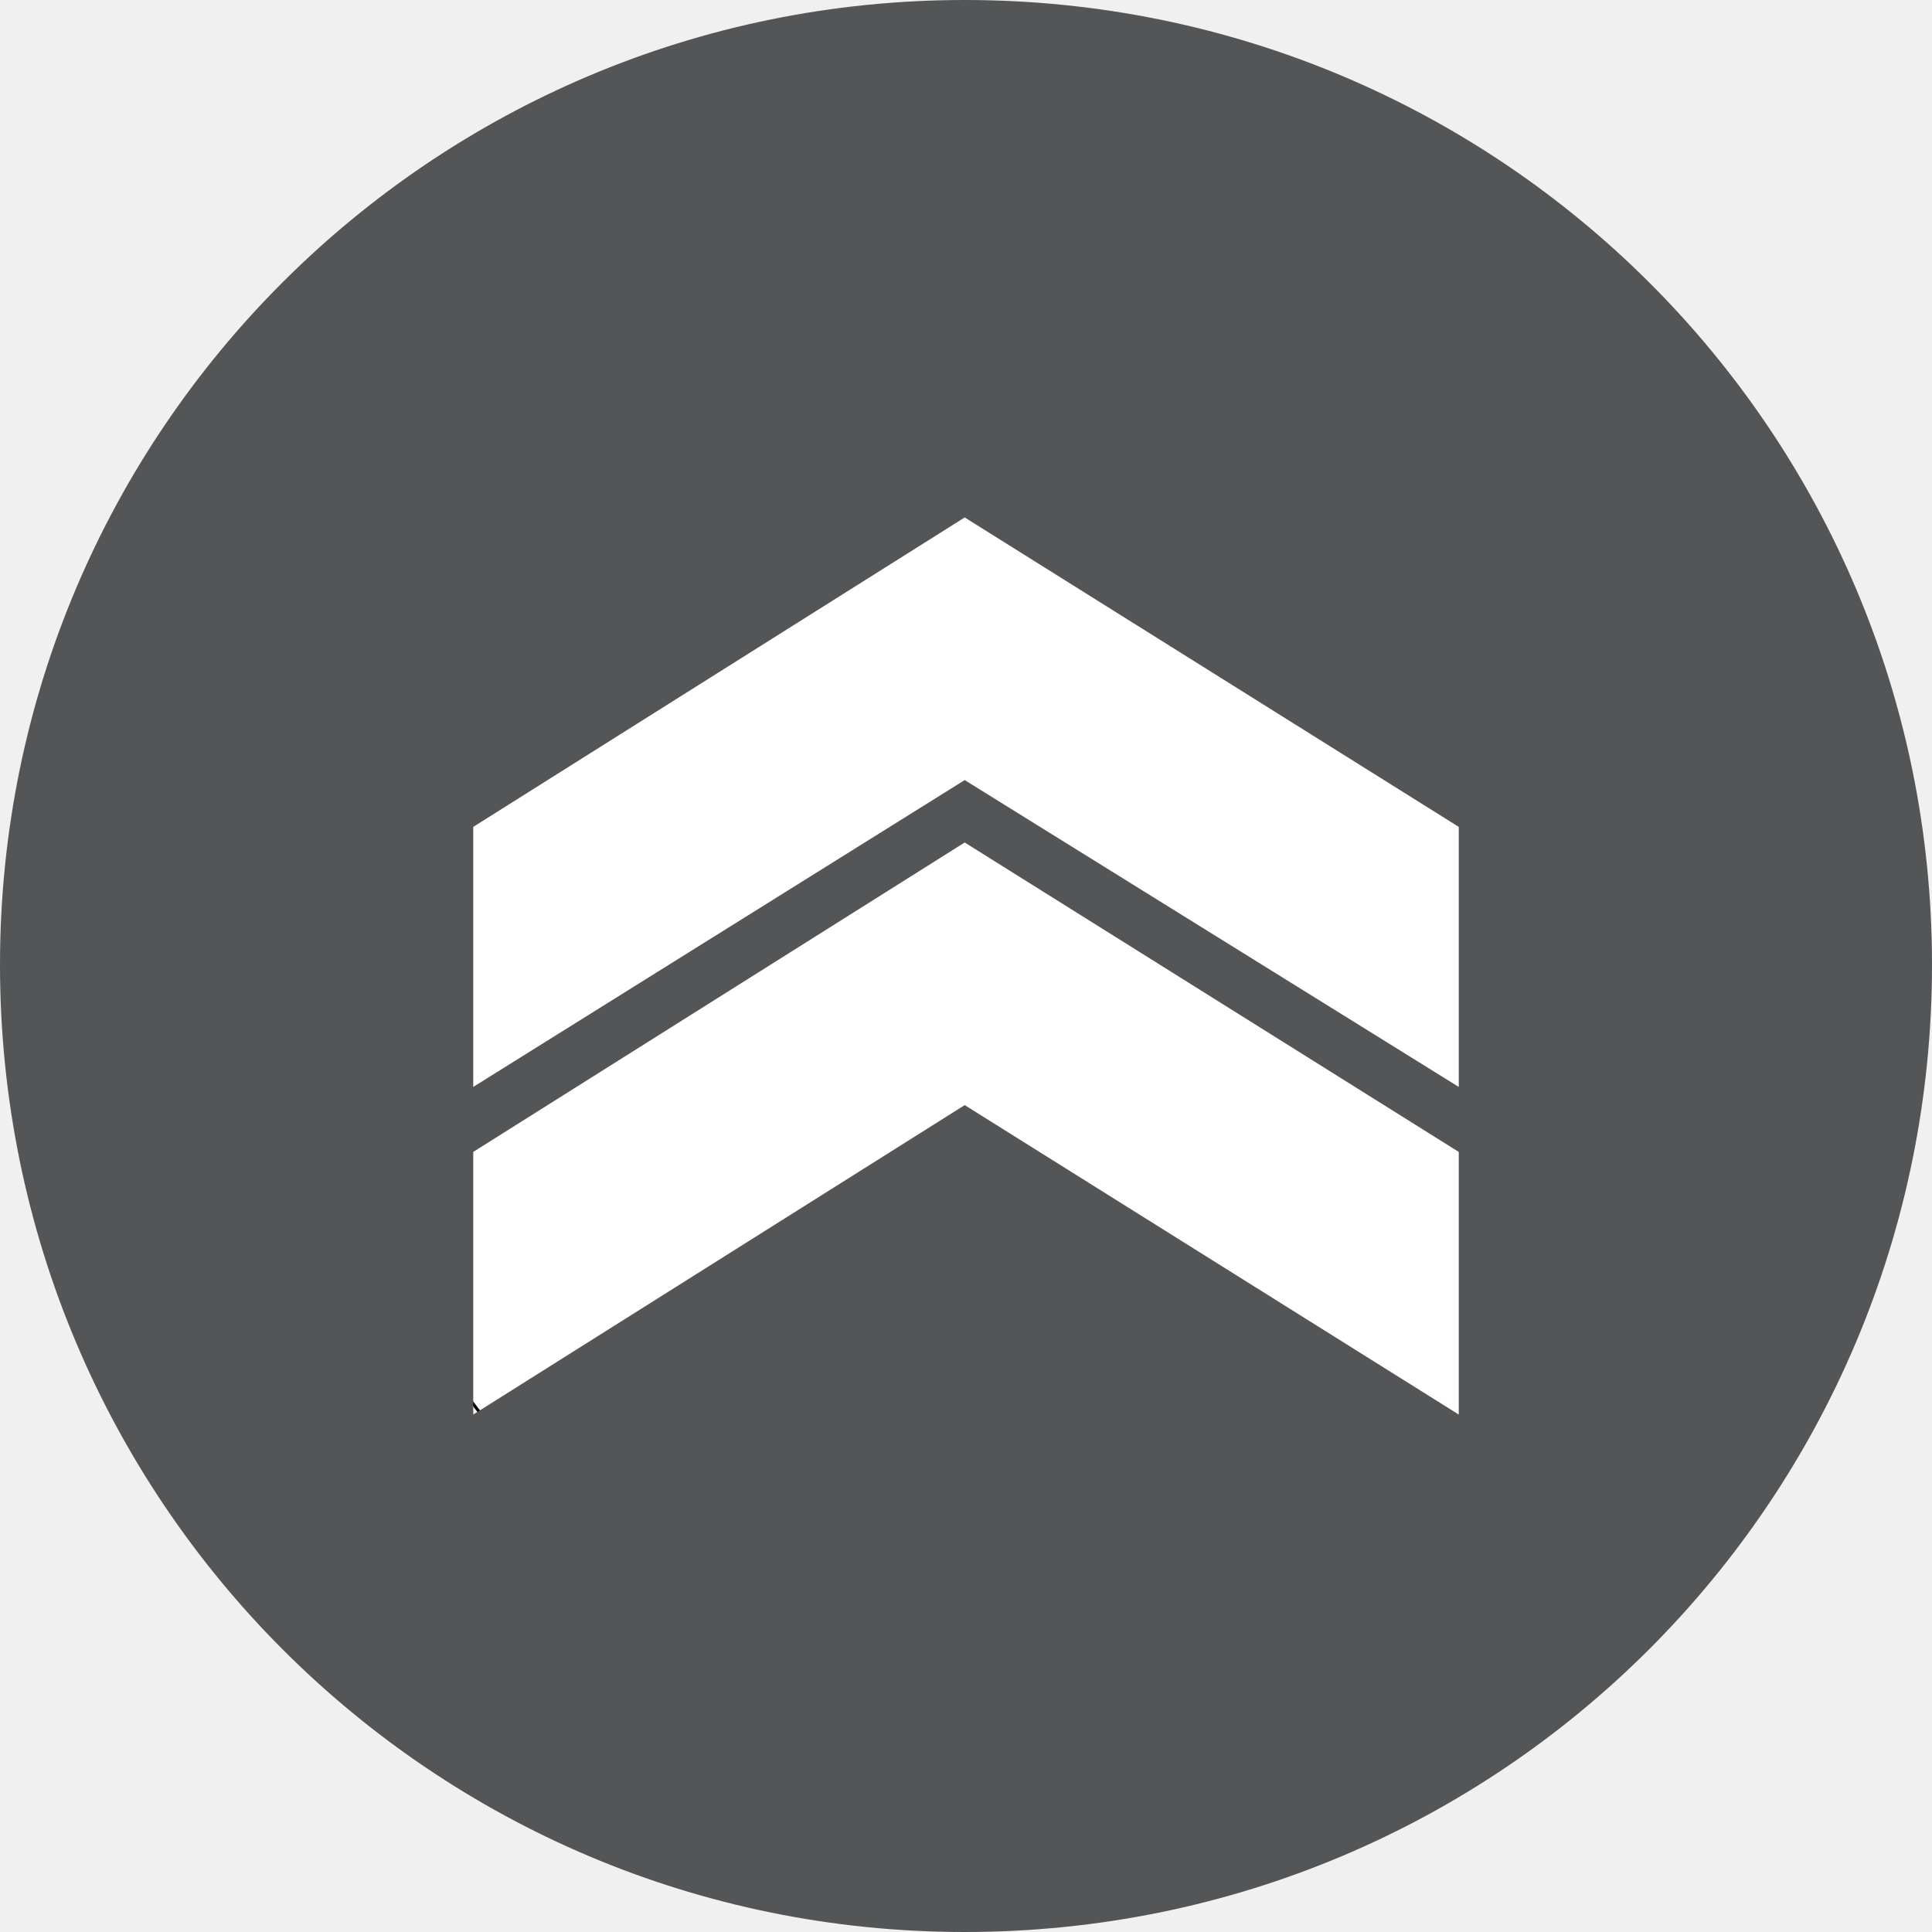
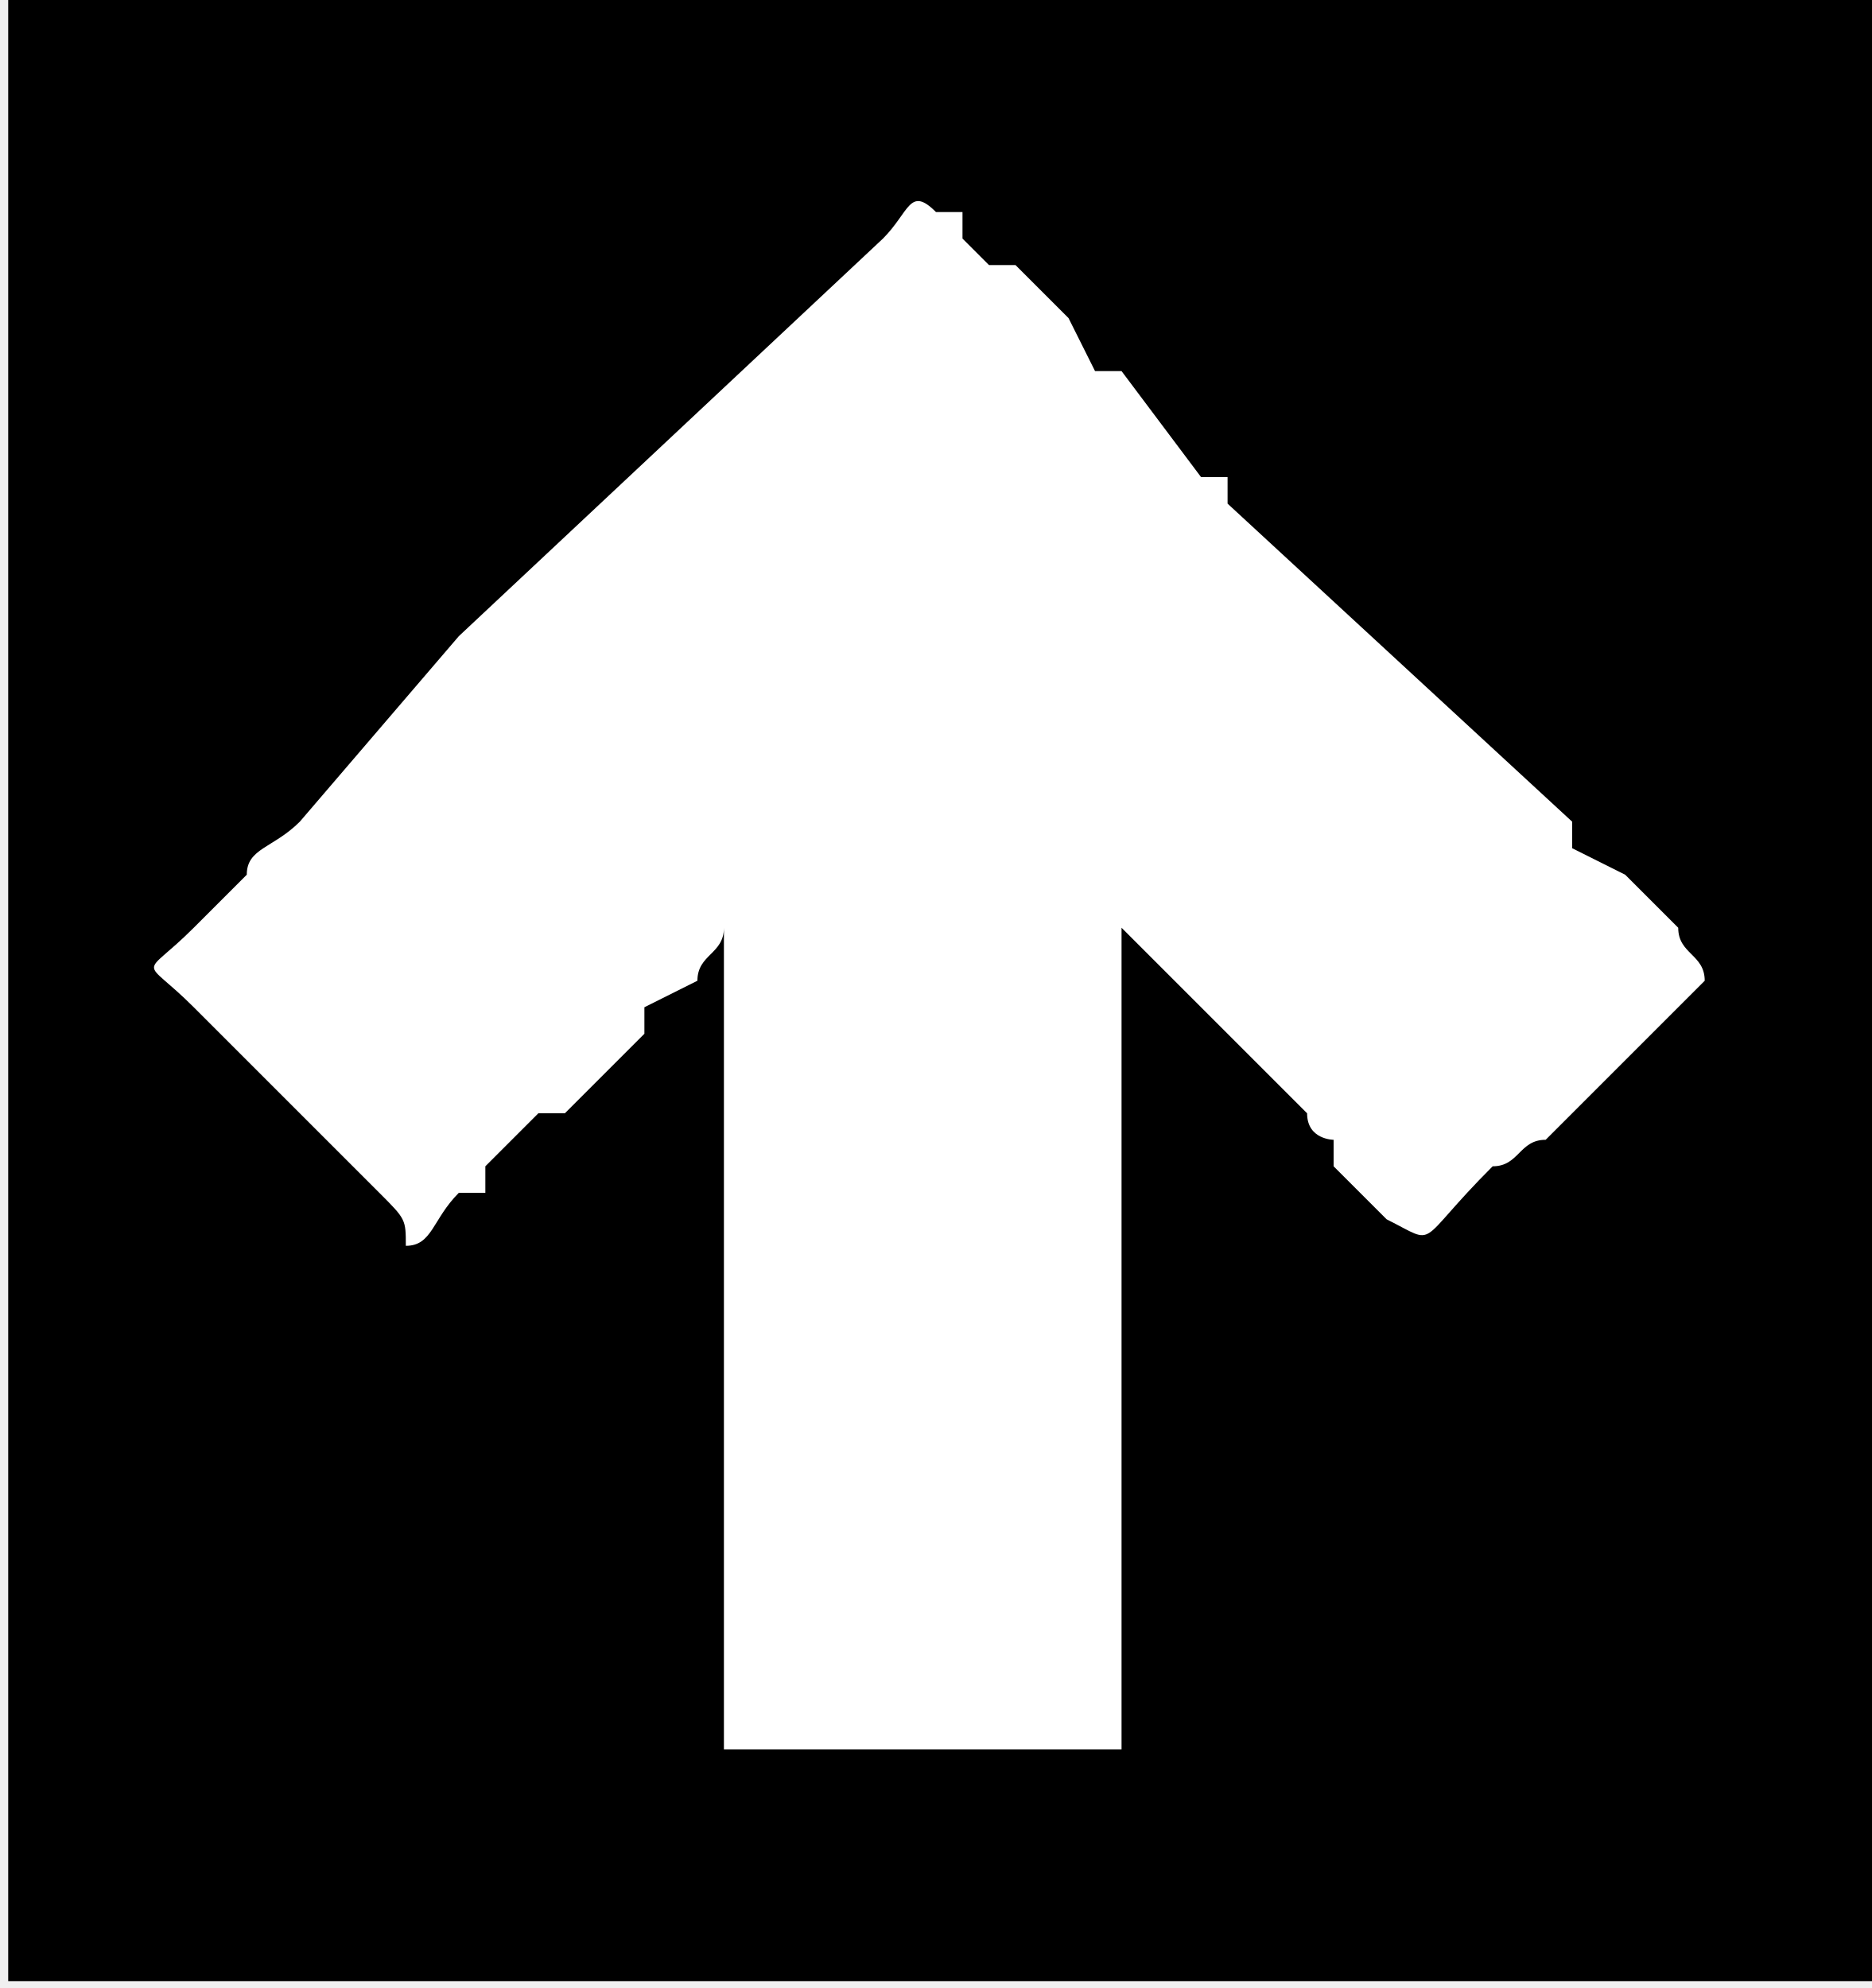
- <svg xmlns="http://www.w3.org/2000/svg" xml:space="preserve" width="130.048mm" height="130.048mm" version="1.1" style="shape-rendering:geometricPrecision; text-rendering:geometricPrecision; image-rendering:optimizeQuality; fill-rule:evenodd; clip-rule:evenodd" viewBox="0 0 743 743" enable-background="new 0 0 512 512">
+ <svg xmlns="http://www.w3.org/2000/svg" xml:space="preserve" width="7.318mm" height="7.772mm" version="1.1" style="shape-rendering:geometricPrecision; text-rendering:geometricPrecision; image-rendering:optimizeQuality; fill-rule:evenodd; clip-rule:evenodd" viewBox="0 0 70 75">
  <defs>
    <style type="text/css">
   
-     .str0 {stroke:black;stroke-width:1.143}
-     .fil1 {fill:#545557}
-     .fil0 {fill:white;fill-rule:nonzero}
+     .fil0 {fill:black}
+     .fil1 {fill:white}
   
  </style>
  </defs>
  <g id="Layer_x0020_1">
-     <ellipse class="fil0 str0" cx="387" cy="361" rx="264" ry="284" />
-     <g id="_1842896906256">
-       <path class="fil1" d="M371 0c-205,0 -371,166 -371,371 0,206 166,372 371,372 206,0 372,-166 372,-372 0,-205 -166,-371 -372,-371zm190 544l-190 -119 -189 119 0 -101 189 -119 190 119 0 101 0 0zm0 -126l-190 -118 -189 118 0 -100 189 -119 190 119 0 100 0 0z" />
-     </g>
+     <rect class="fil0" width="70.377" height="74.741" />
+     <path class="fil1" d="M15 47c1,0 1,-1 2,-2 0,0 0,0 0,0l1 0c0,0 0,-1 0,-1 0,0 0,0 0,0l2 -2c0,0 0,0 0,0 0,0 0,0 0,0 0,0 0,0 0,0 0,0 1,0 1,0l3 -3c0,0 0,-1 0,-1l2 -1c0,0 0,0 0,0 0,-1 1,-1 1,-2l0 31 15 0 0 -31c1,1 1,1 1,1l4 4c0,0 0,0 0,0l2 2c0,0 0,0 0,0 0,0 0,0 0,0 0,0 0,0 0,0 0,0 0,0 0,0 0,1 1,1 1,1 0,0 0,0 0,0 0,0 0,0 0,0 0,0 0,0 0,0 0,0 0,1 0,1l2 2c2,1 1,1 4,-2 1,0 1,-1 2,-1 1,-1 2,-2 3,-3 1,-1 3,-3 3,-3 0,-1 -1,-1 -1,-2l-2 -2c0,0 0,0 0,0 0,0 0,0 0,0l-2 -1c0,0 0,-1 0,-1 0,0 0,0 0,0l-13 -12c0,0 0,-1 0,-1 0,0 0,0 -1,0l-3 -4c-1,0 -1,0 -1,0l-1 -2c0,0 0,0 0,0l-2 -2c0,0 -1,0 -1,0l-1 -1c0,0 0,-1 0,-1l-1 0c-1,-1 -1,0 -2,1l-16 15c0,0 0,0 0,0l-6 7c-1,1 -2,1 -2,2l-2 2c0,0 0,0 0,0 -2,2 -2,1 0,3l7 7c0,0 0,0 0,0 1,1 1,1 1,2l0 0z" />
  </g>
</svg>
